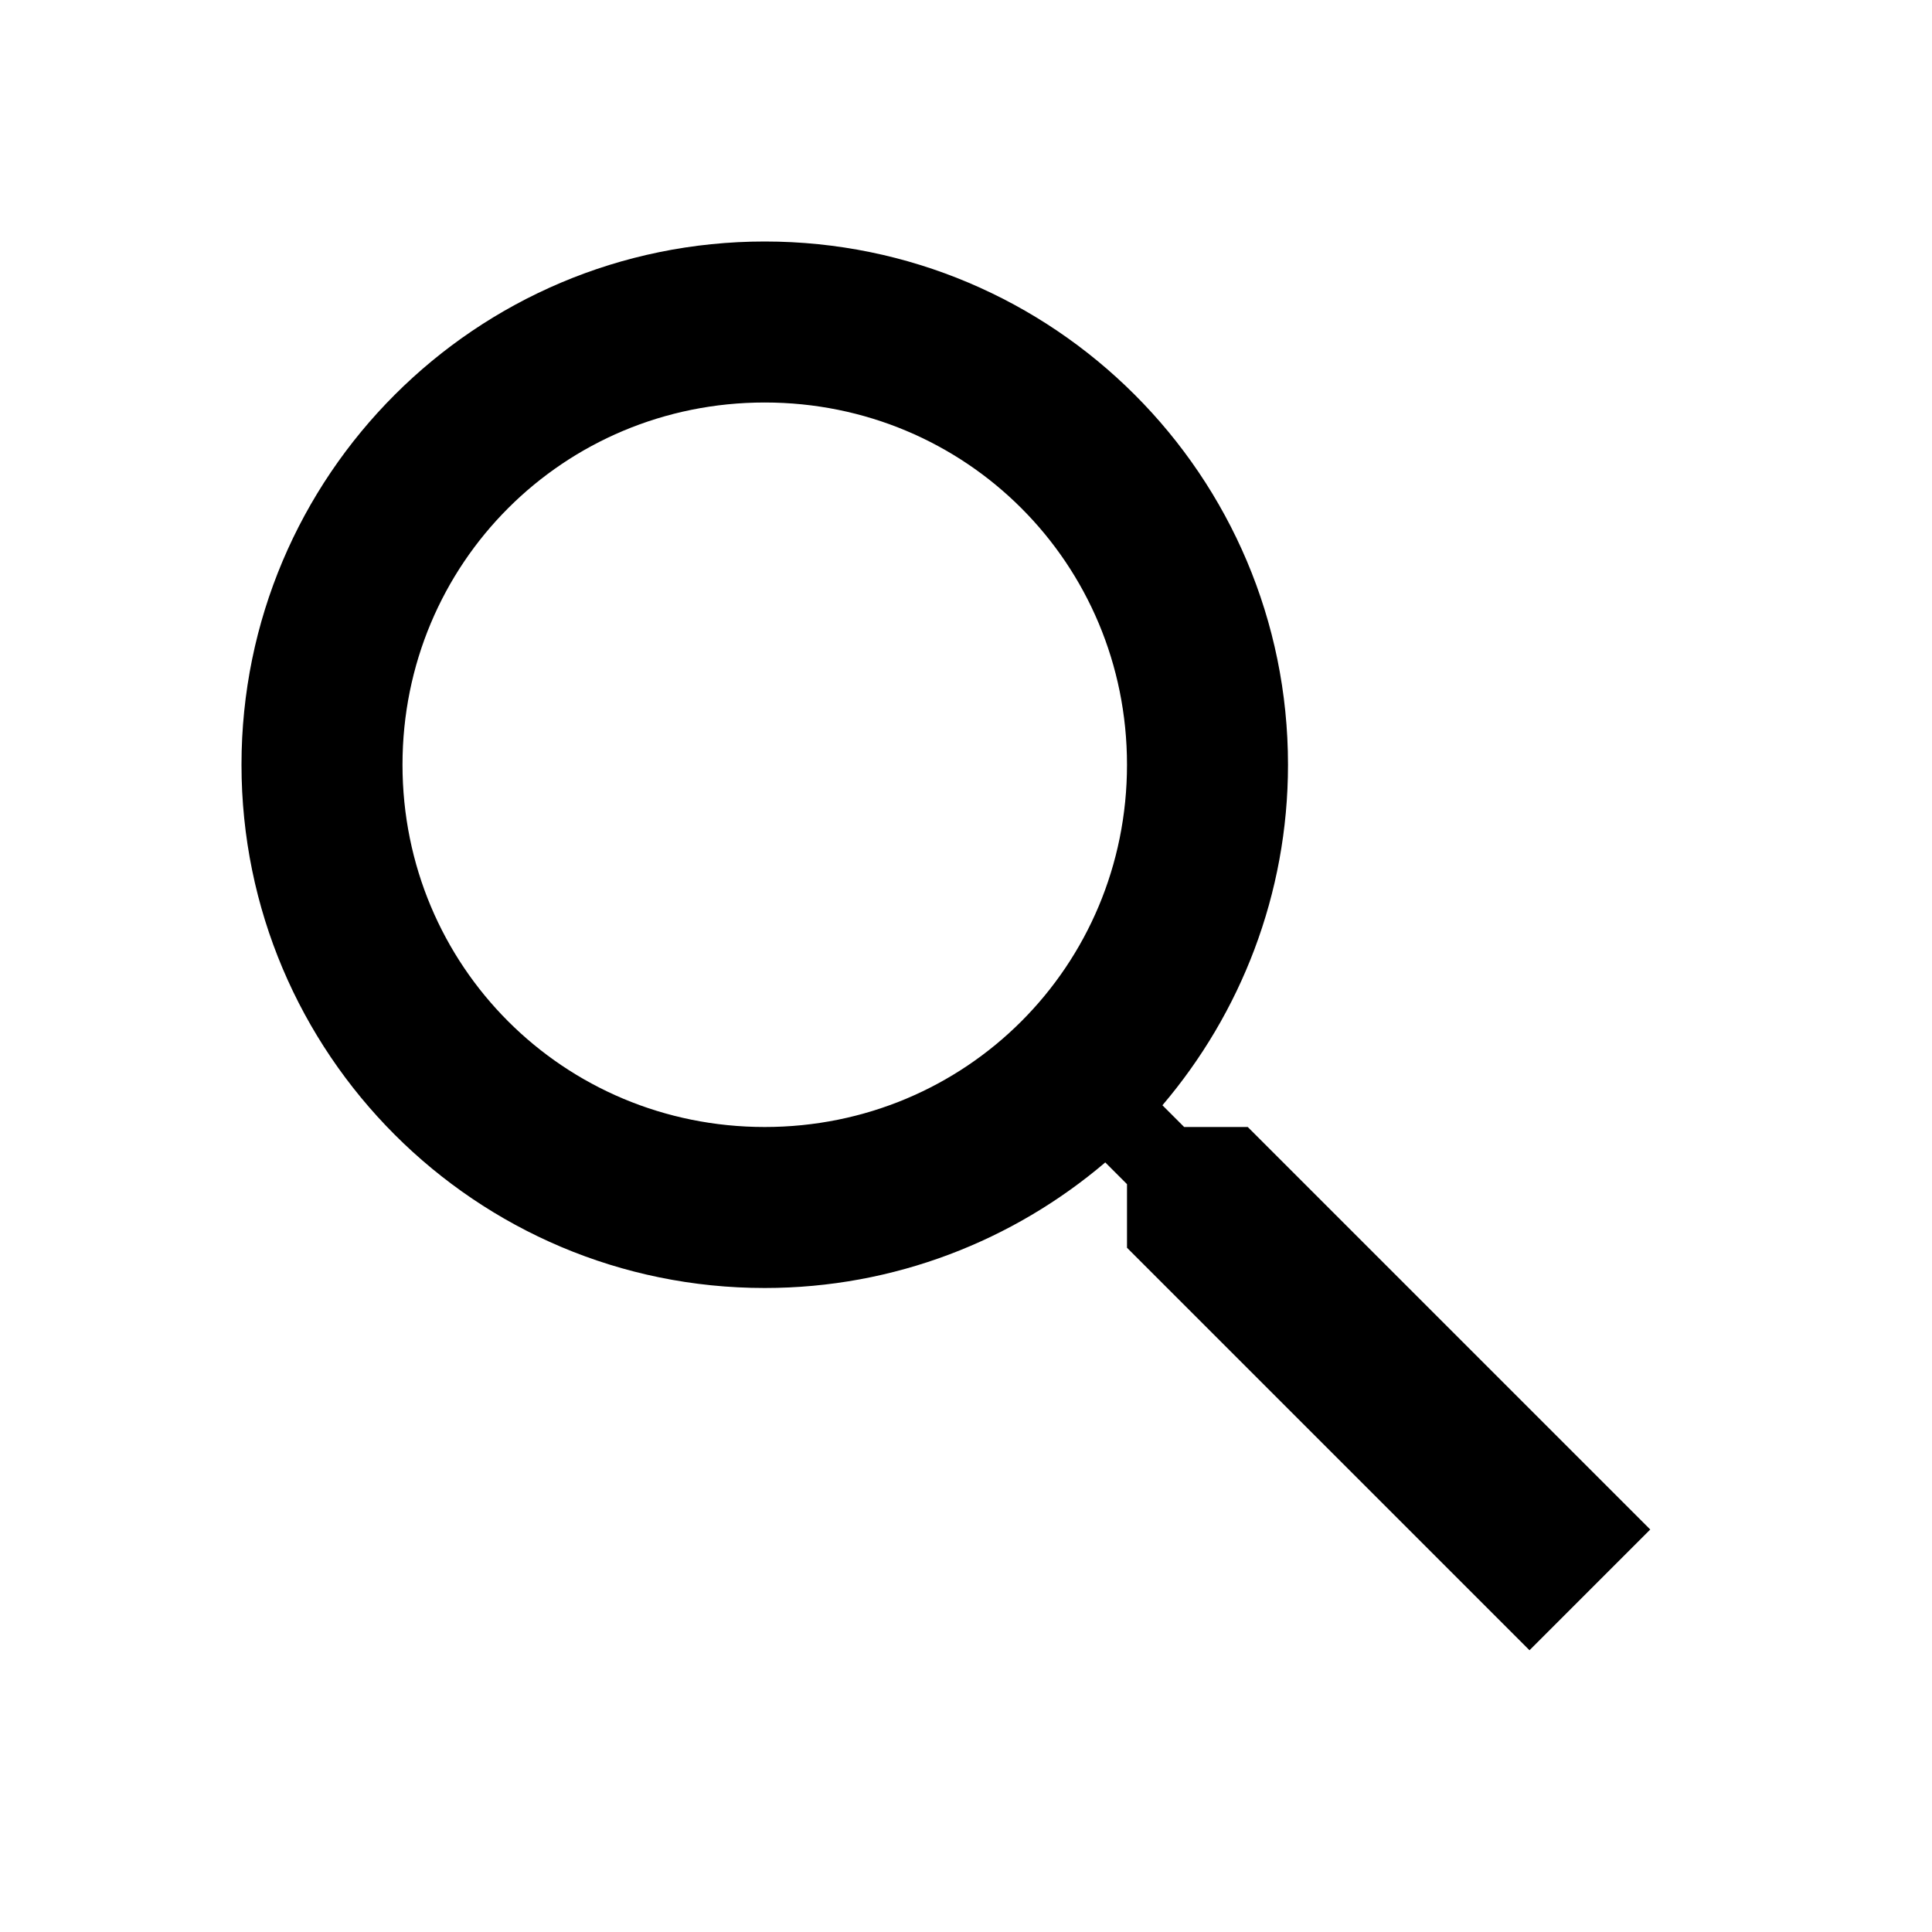
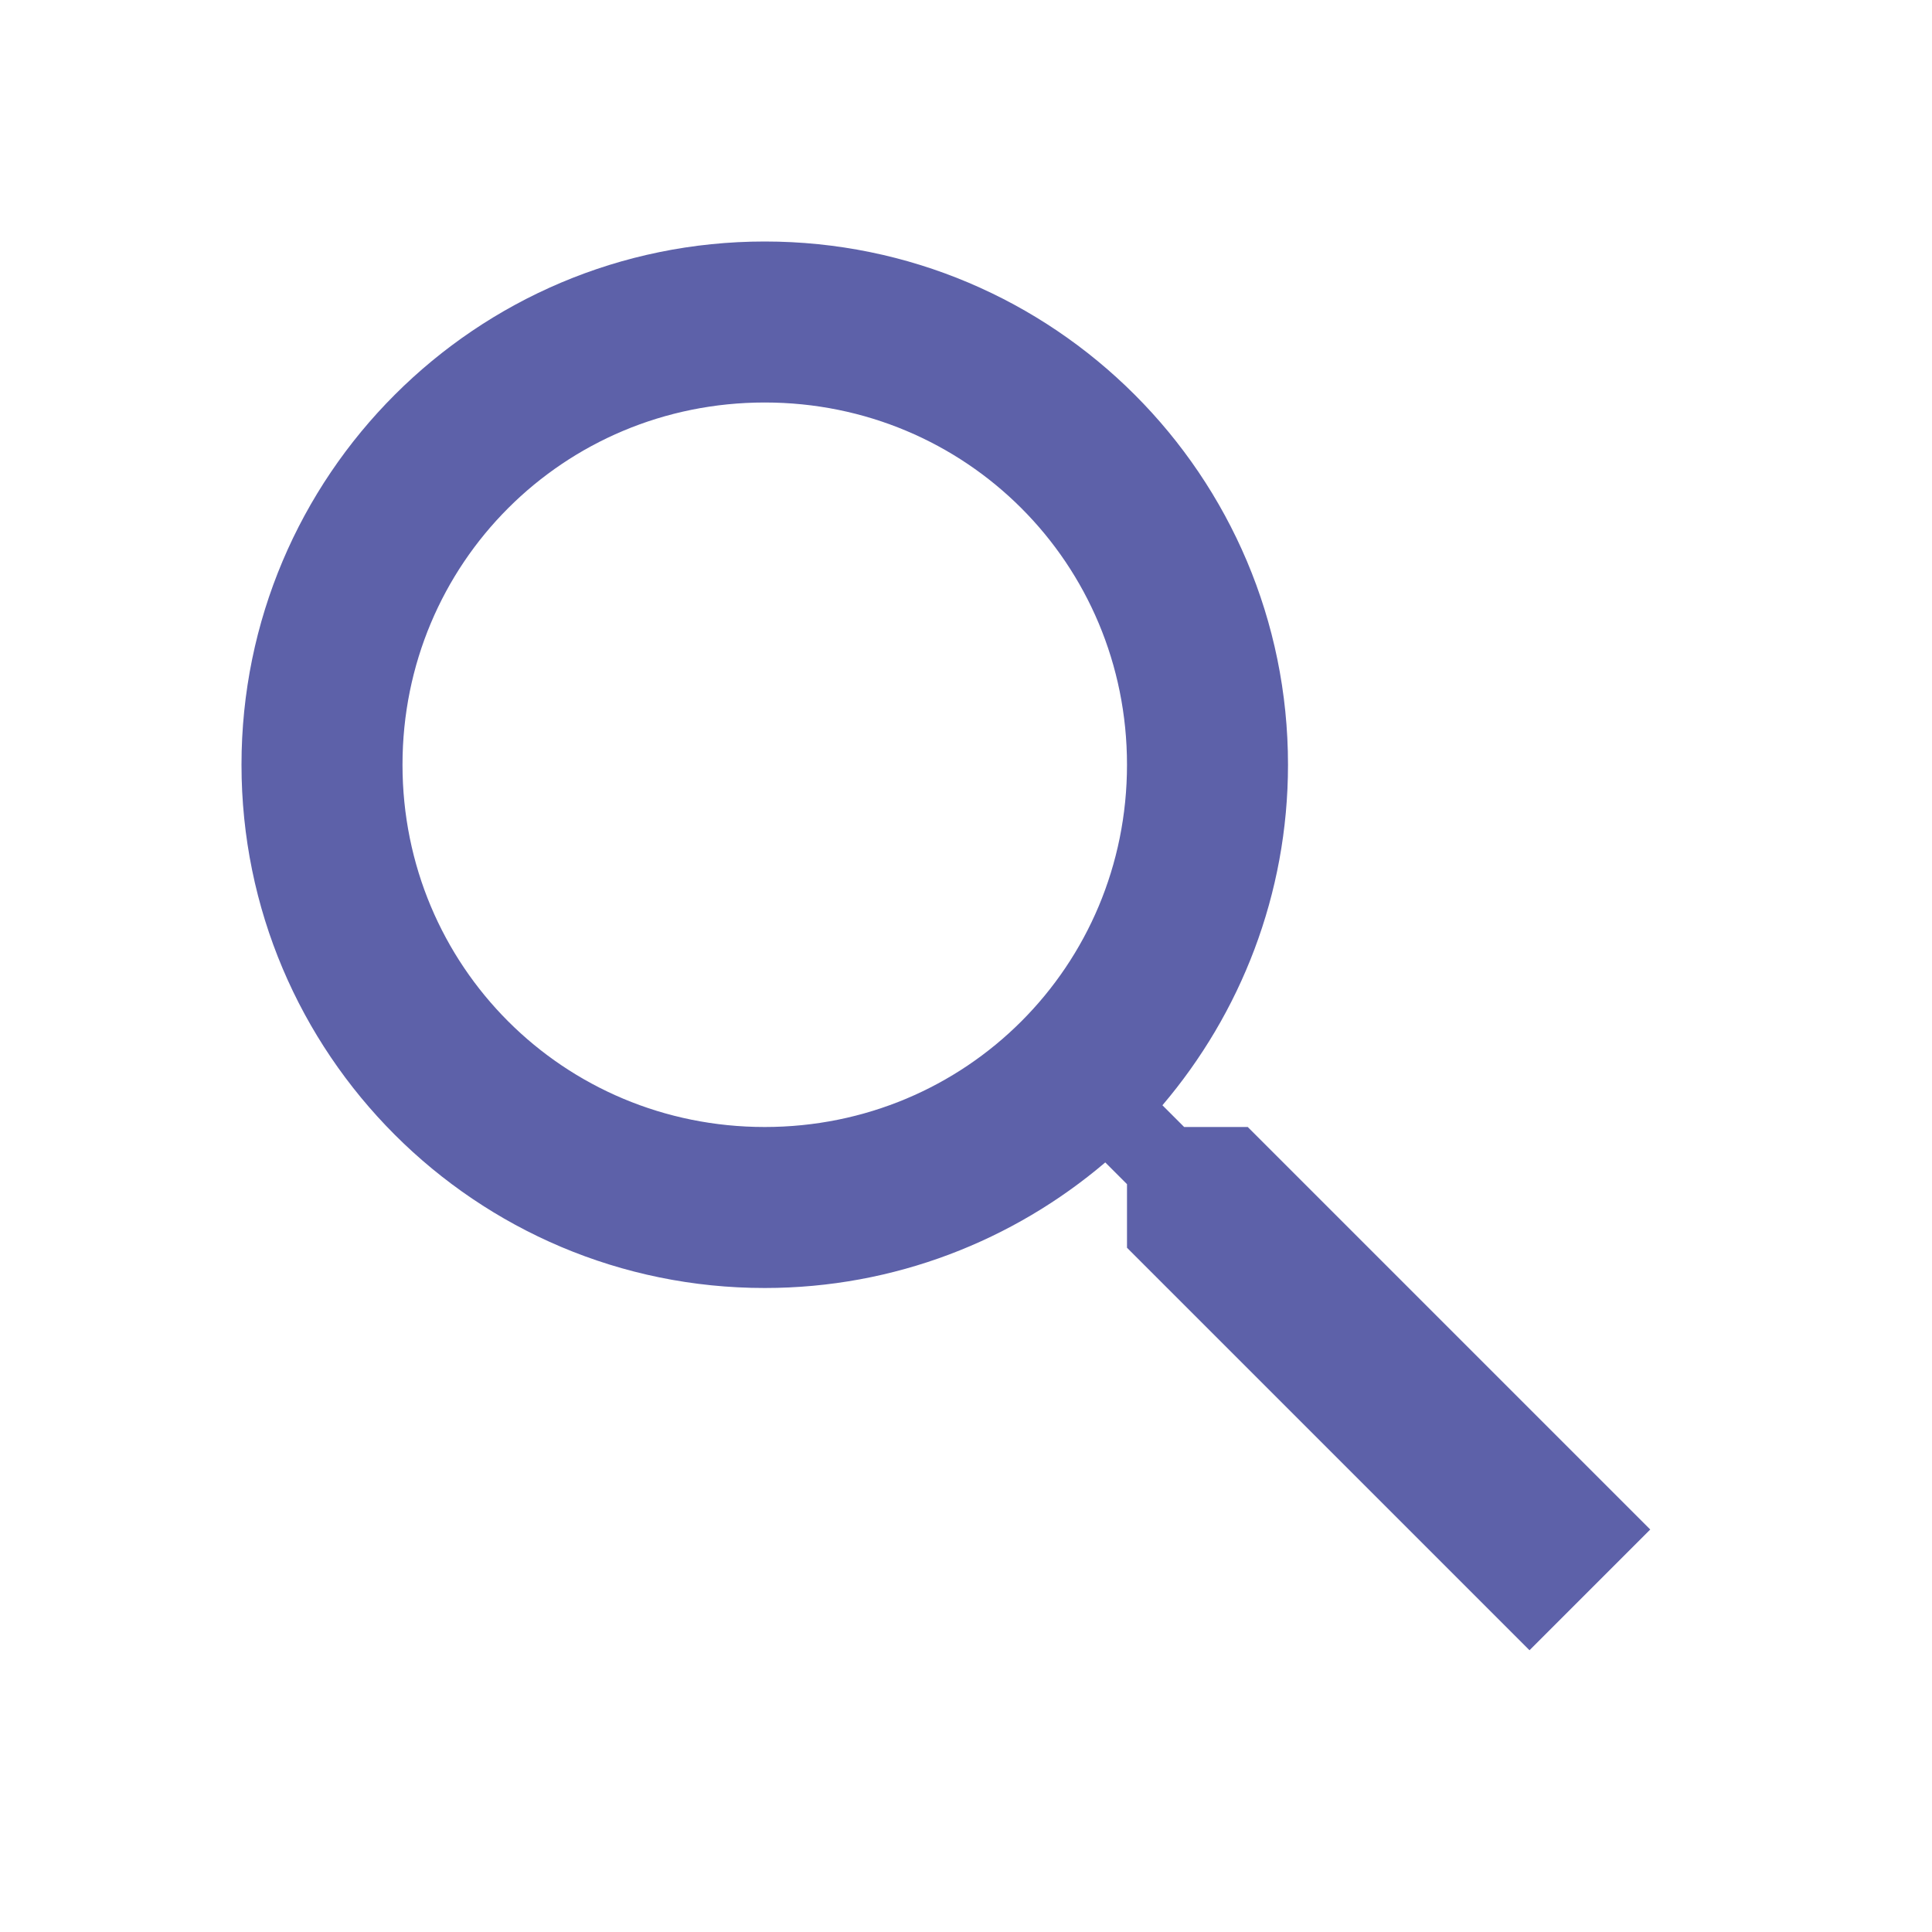
<svg xmlns="http://www.w3.org/2000/svg" id="mdi-magnify" viewBox="0 0 24 24">
-   <path d="M9.5,3A6.5,6.5 0 0,1 16,9.5C16,11.11 15.41,12.59 14.44,13.73L14.71,14H15.5L20.5,19L19,20.5L14,15.5V14.71L13.73,14.44C12.59,15.41 11.11,16 9.5,16A6.5,6.5 0 0,1 3,9.5A6.5,6.5 0 0,1 9.5,3M9.5,5C7,5 5,7 5,9.5C5,12 7,14 9.5,14C12,14 14,12 14,9.5C14,7 12,5 9.5,5Z" />
+   <path d="M9.5,3A6.5,6.5 0 0,1 16,9.5C16,11.11 15.41,12.59 14.44,13.73L14.71,14H15.5L20.5,19L19,20.5L14,15.5V14.71L13.73,14.44C12.59,15.41 11.11,16 9.5,16A6.5,6.5 0 0,1 3,9.5A6.5,6.5 0 0,1 9.5,3M9.5,5C7,5 5,7 5,9.5C5,12 7,14 9.5,14C12,14 14,12 14,9.5C14,7 12,5 9.5,5Z" fill="rgba(59,63,150,0.824)" />
</svg>
